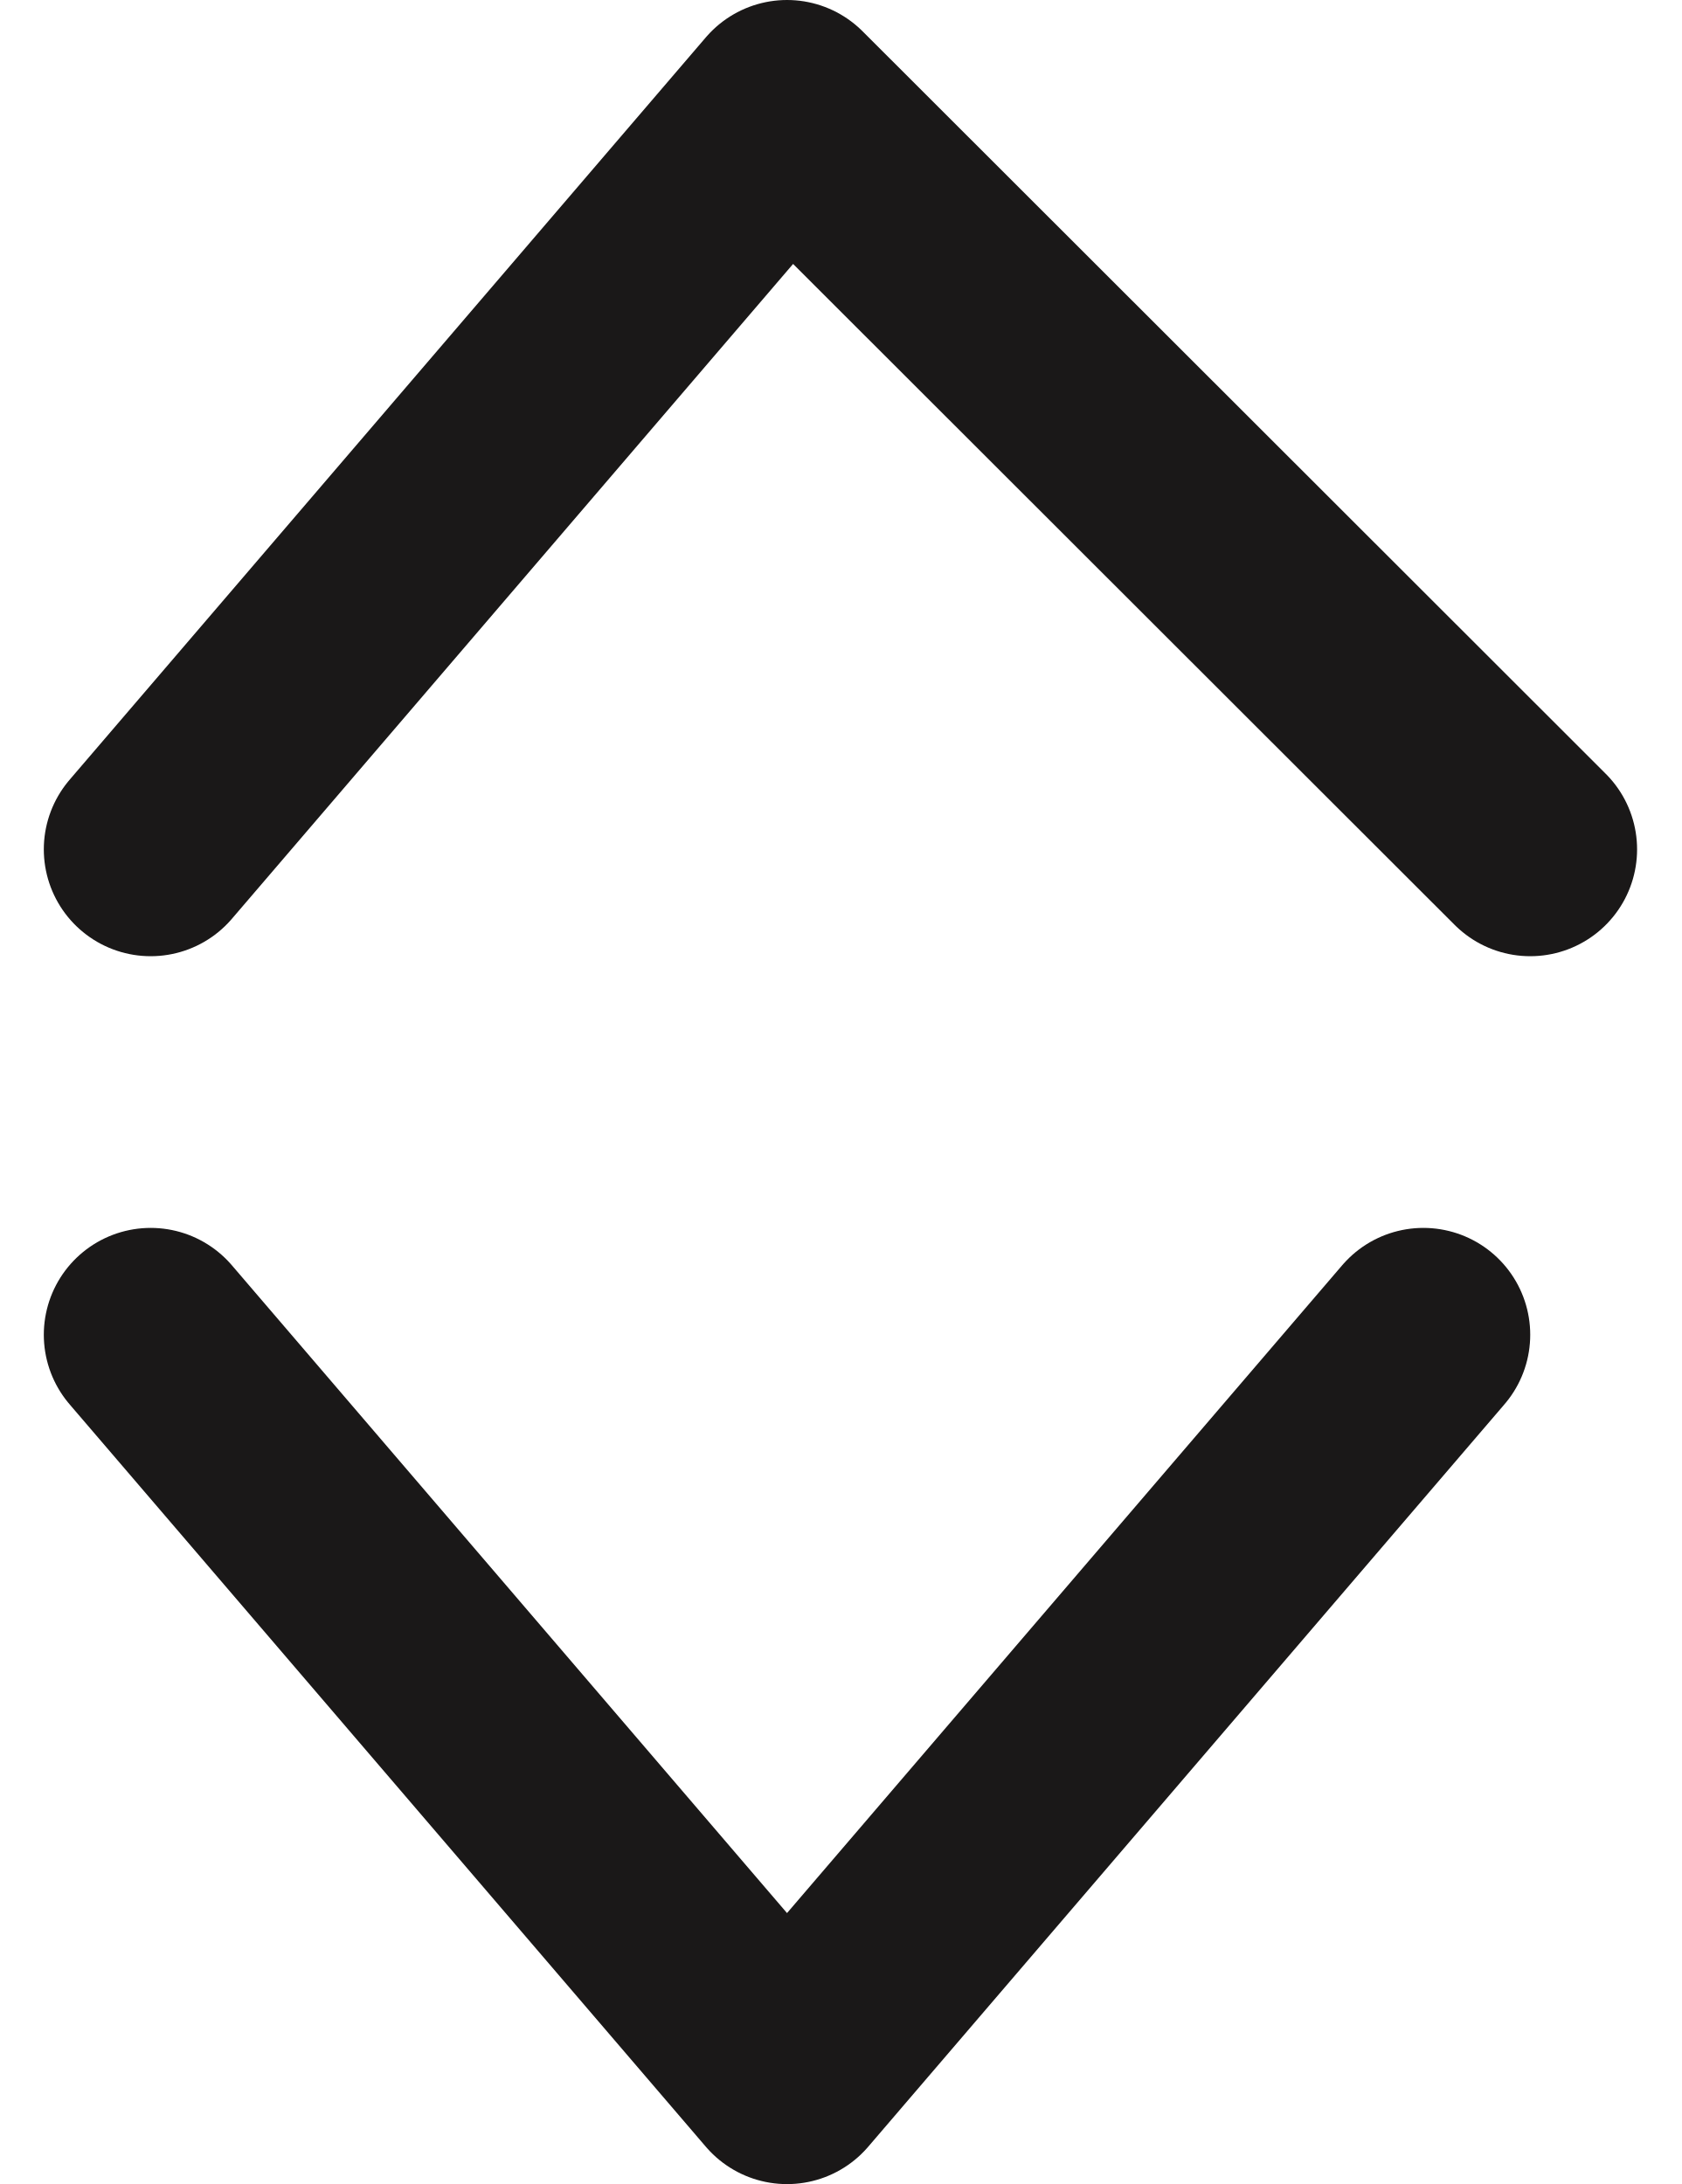
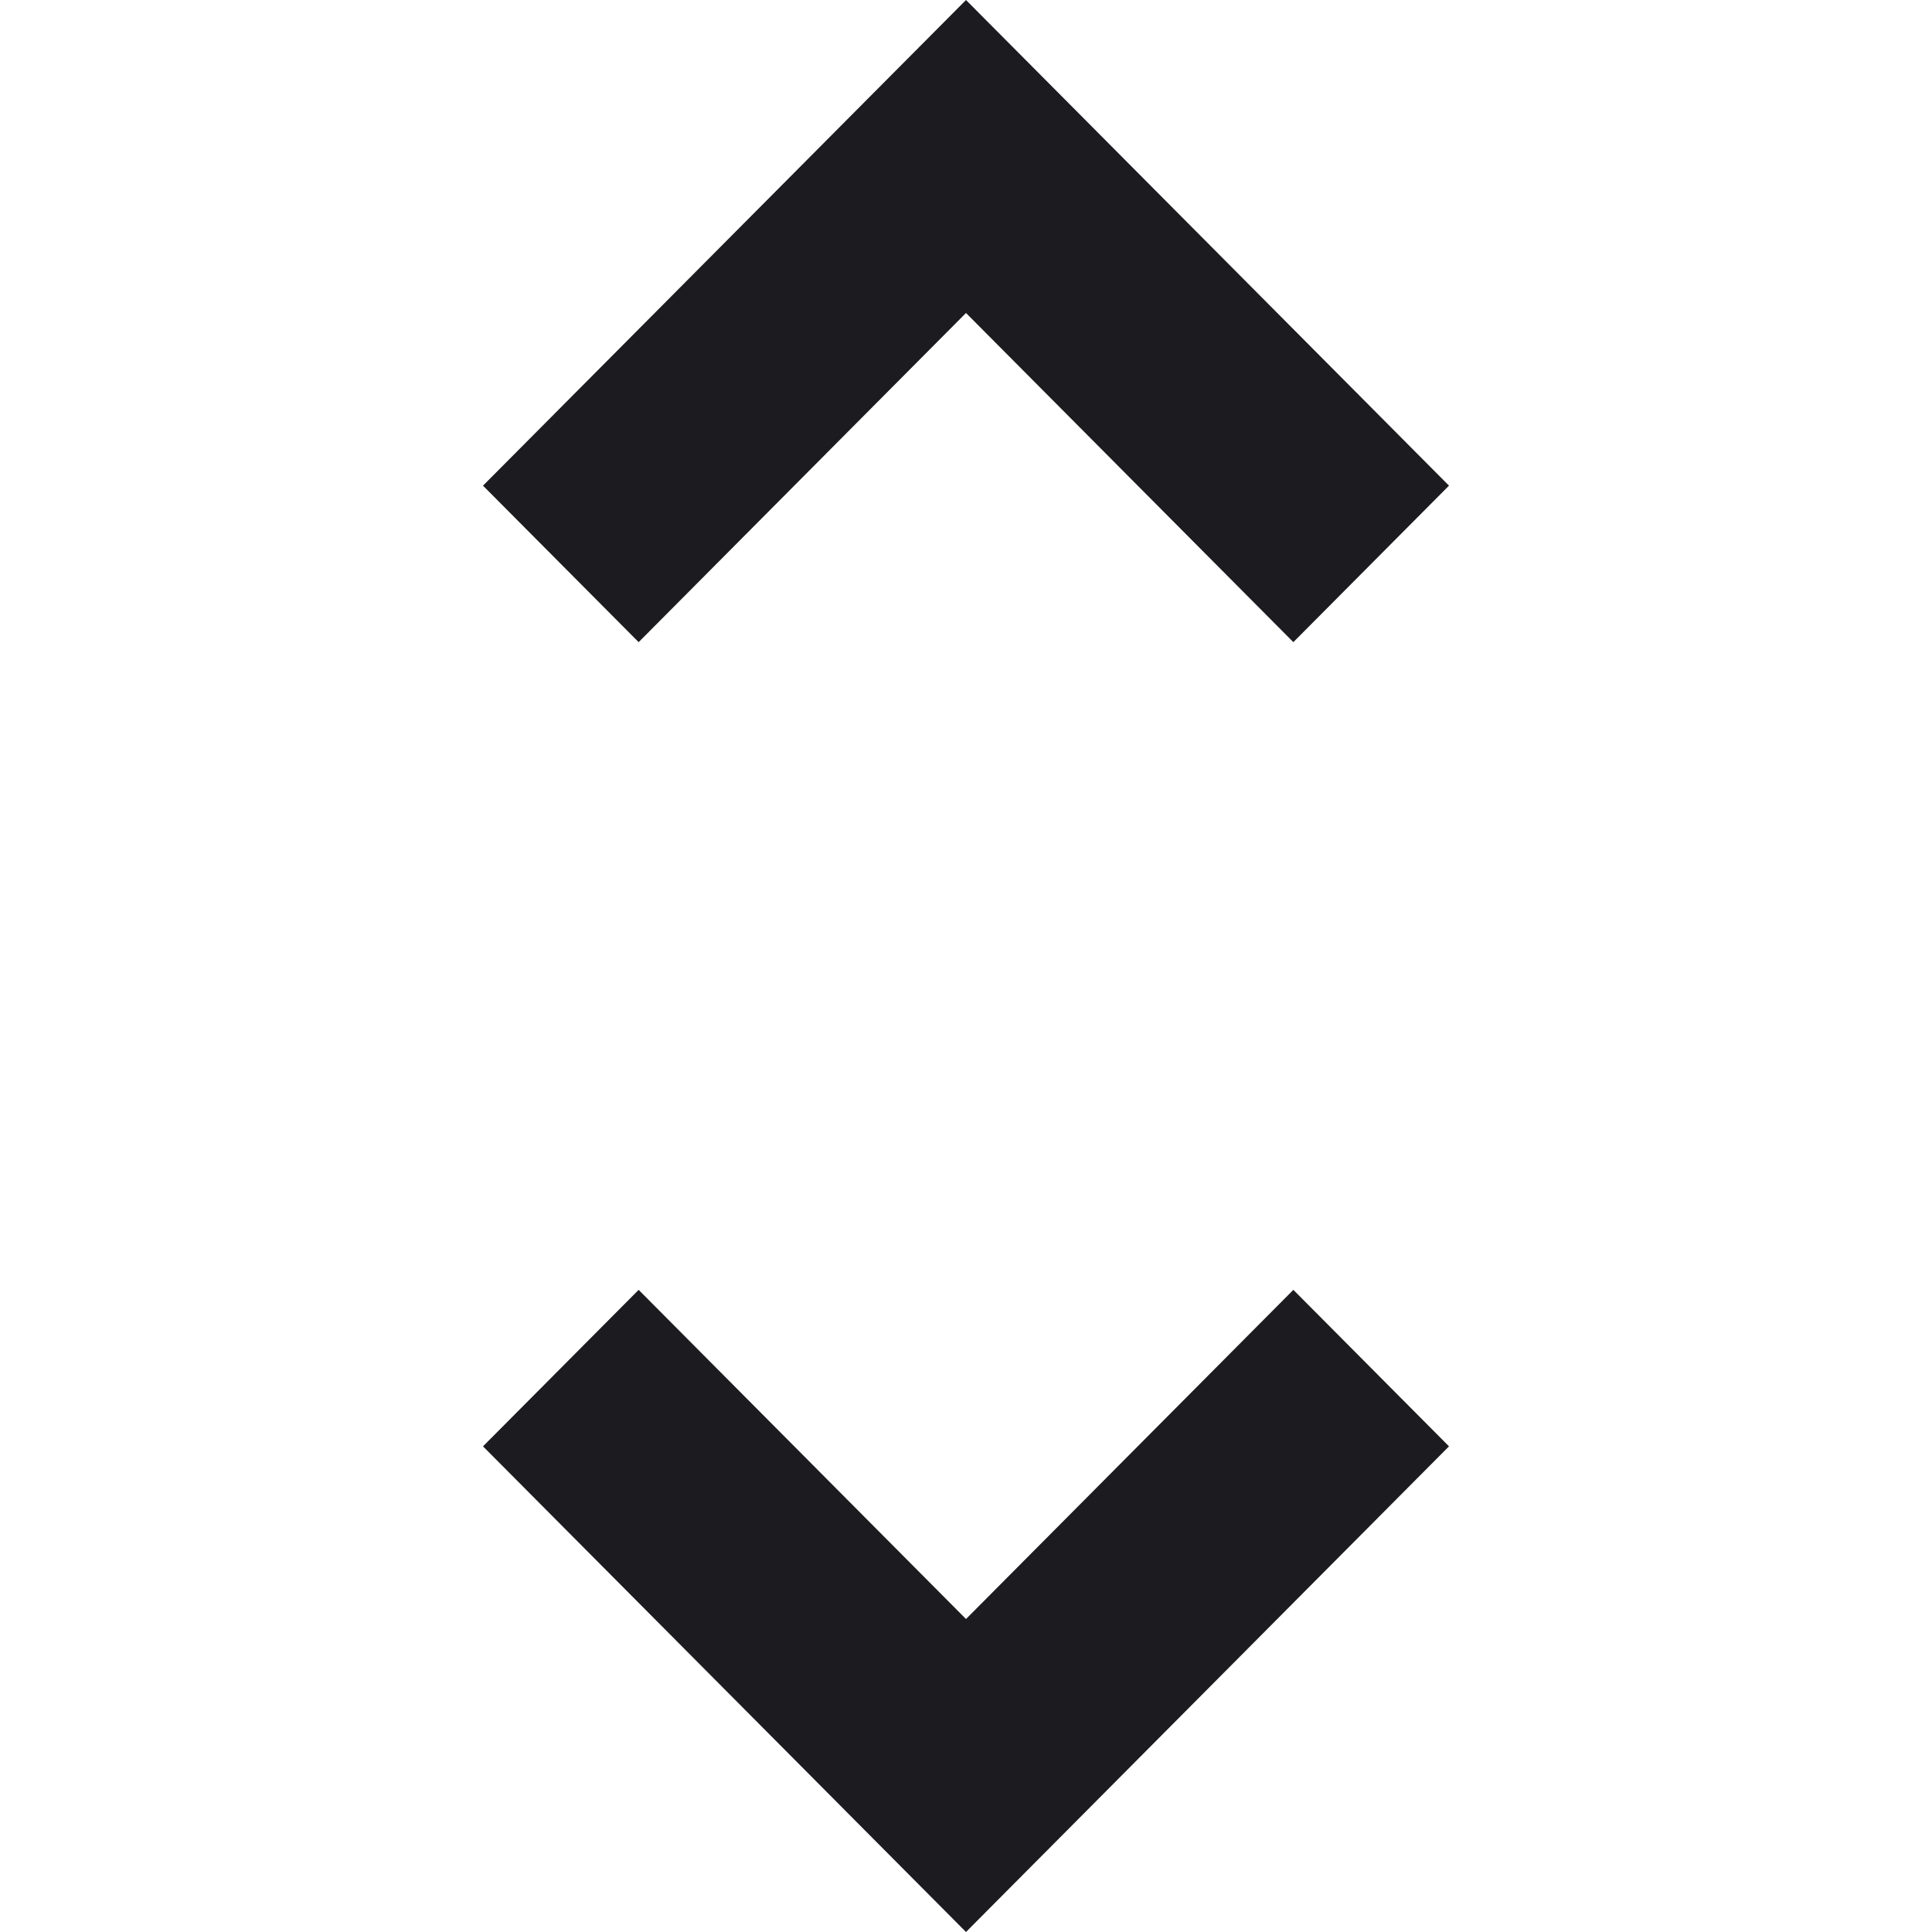
- <svg xmlns="http://www.w3.org/2000/svg" width="15.734" height="20.442" viewBox="0 0 15.734 20.442">
-   <g transform="translate(-125.861 -178.884)">
-     <path d="M272.049,357.756l5.955,6.95h0l5.955-6.95" transform="translate(-144.778 -166.379)" fill="none" stroke="#1a1818" stroke-linecap="round" stroke-linejoin="round" stroke-width="2" />
-     <path d="M-1,0,5.955,6.95h0L11.91,0" transform="translate(139.181 186.834) rotate(180)" fill="none" stroke="#1a1818" stroke-linecap="round" stroke-linejoin="round" stroke-width="2" />
-   </g>
+ <svg xmlns="http://www.w3.org/2000/svg" width="16" height="16" viewBox="0 0 16 16" fill="none">
+   <path d="M8 16L4 11.978L5.289 10.682L8 13.408L10.711 10.682L12 11.978L8 16ZM5.289 5.318L4 4.022L8 0L12 4.022L10.711 5.318L8 2.592L5.289 5.318Z" fill="#1C1B1F" />
</svg>
